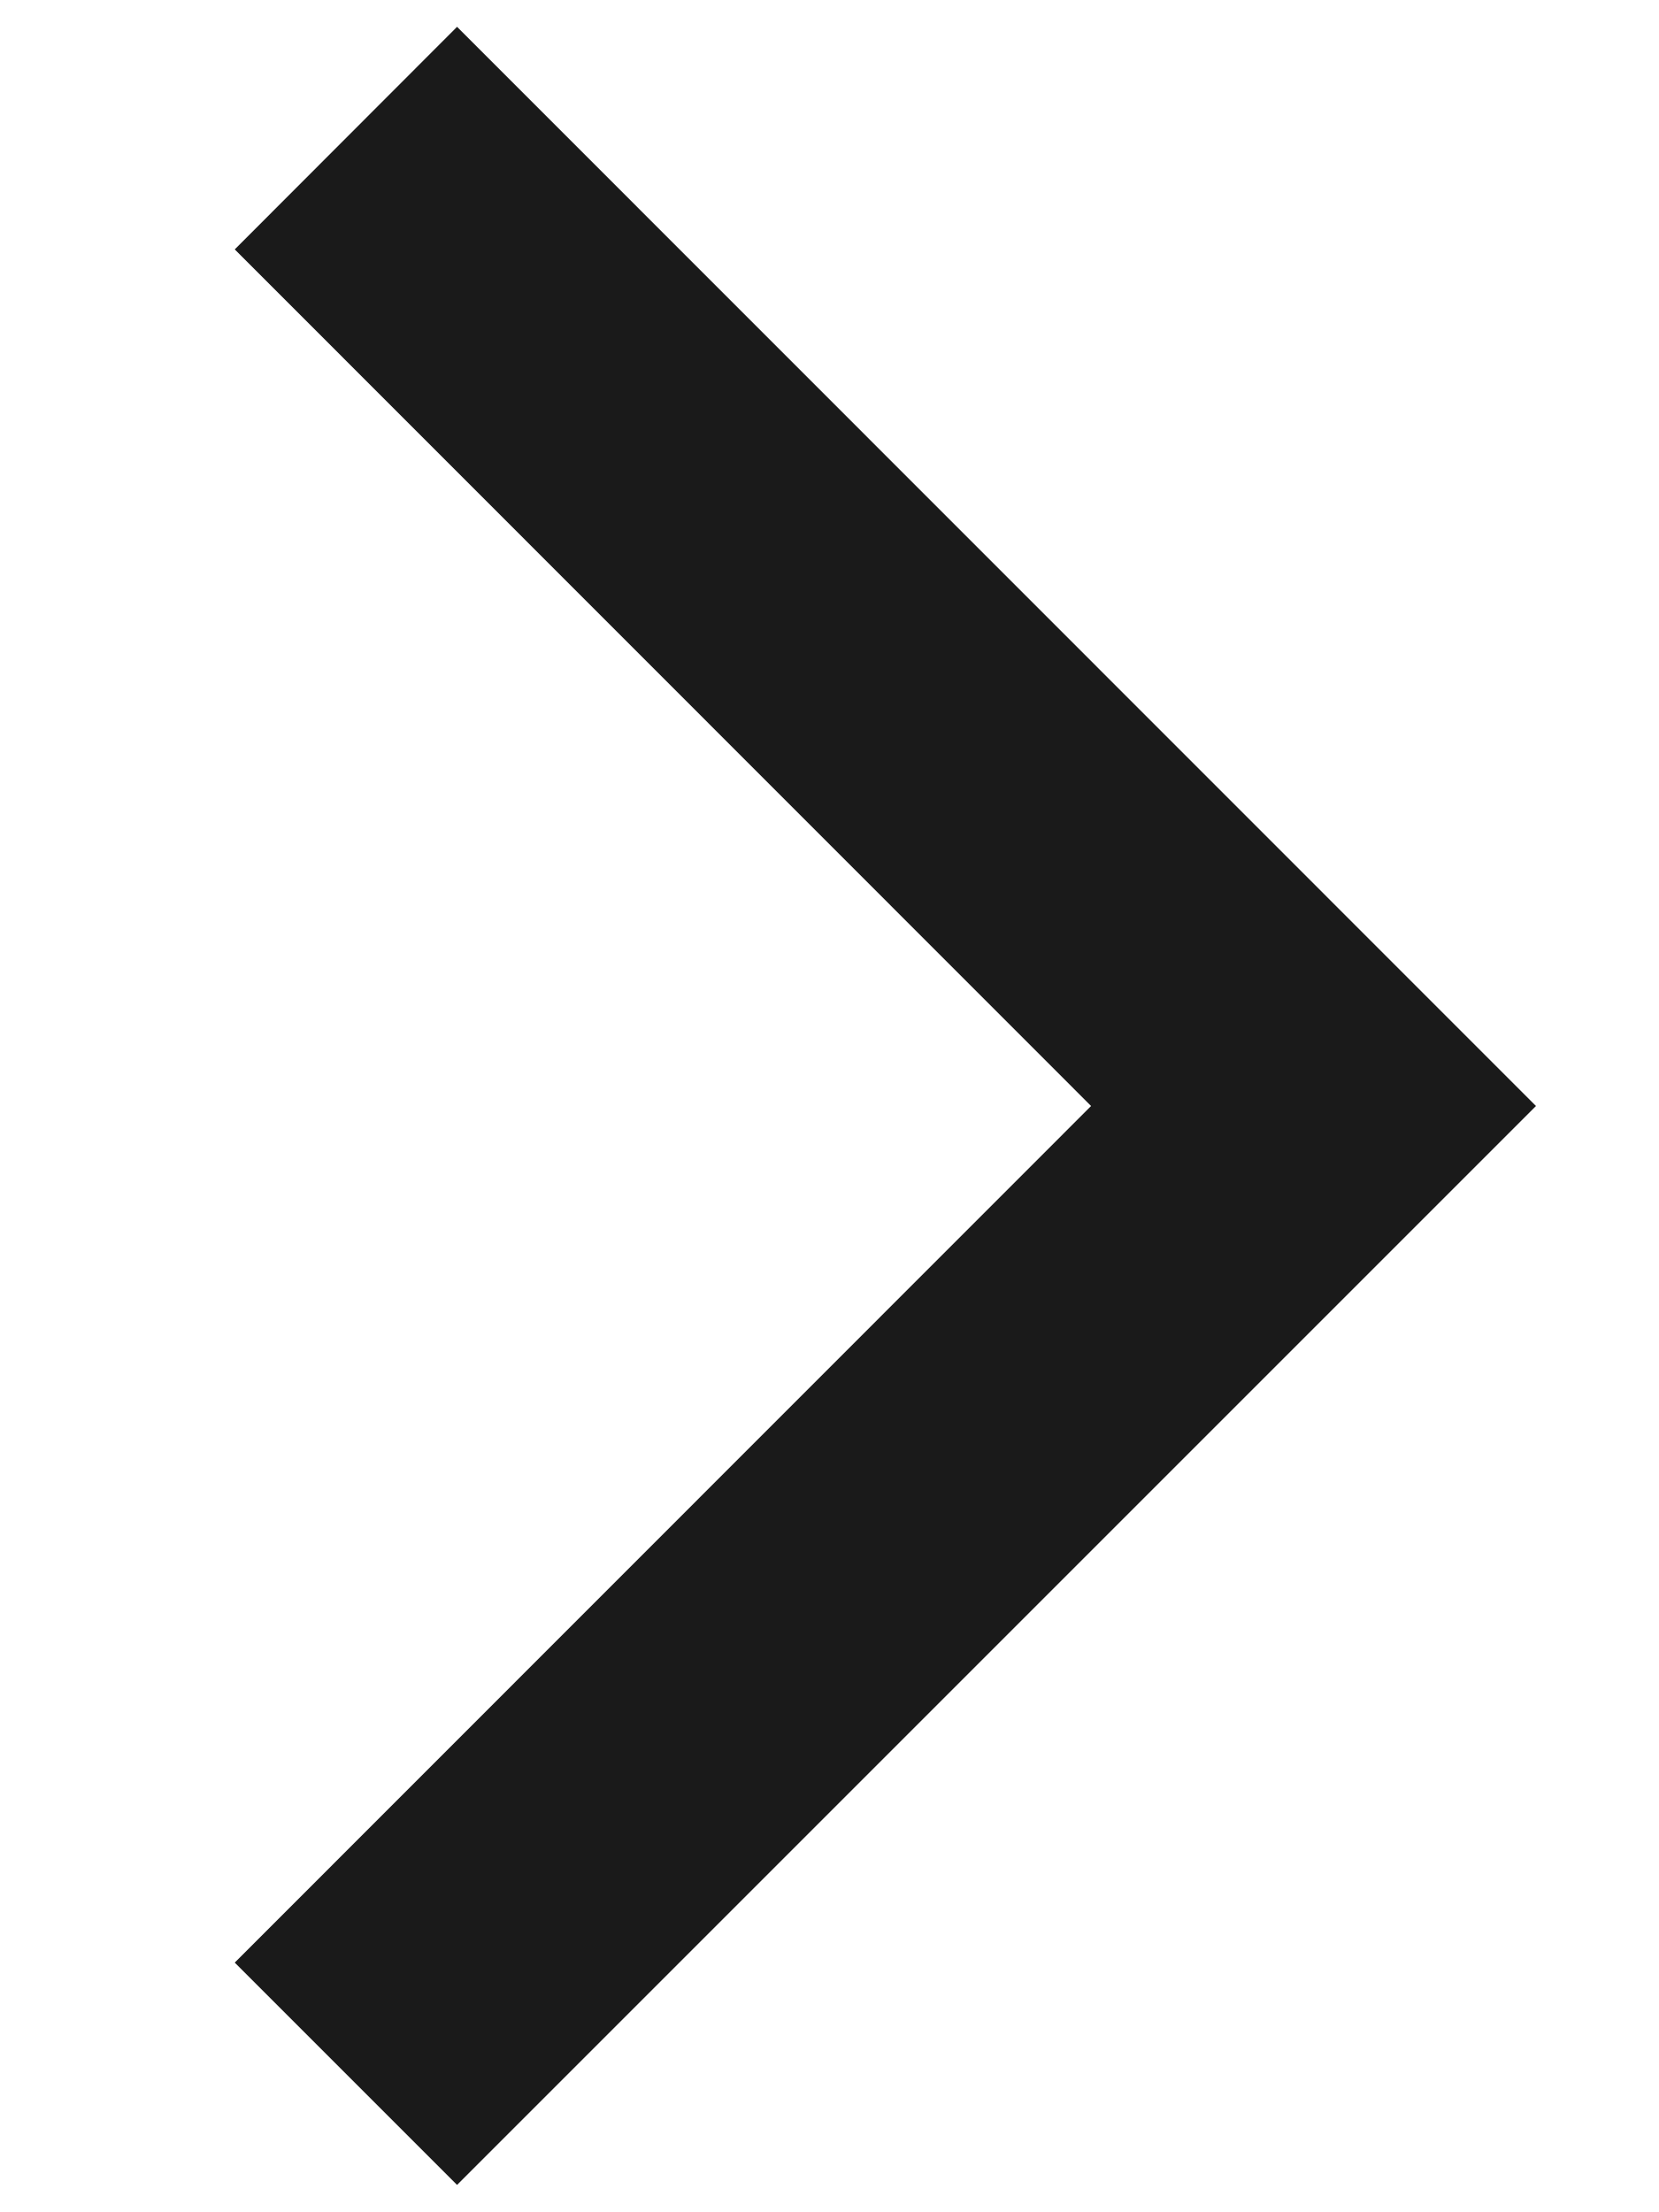
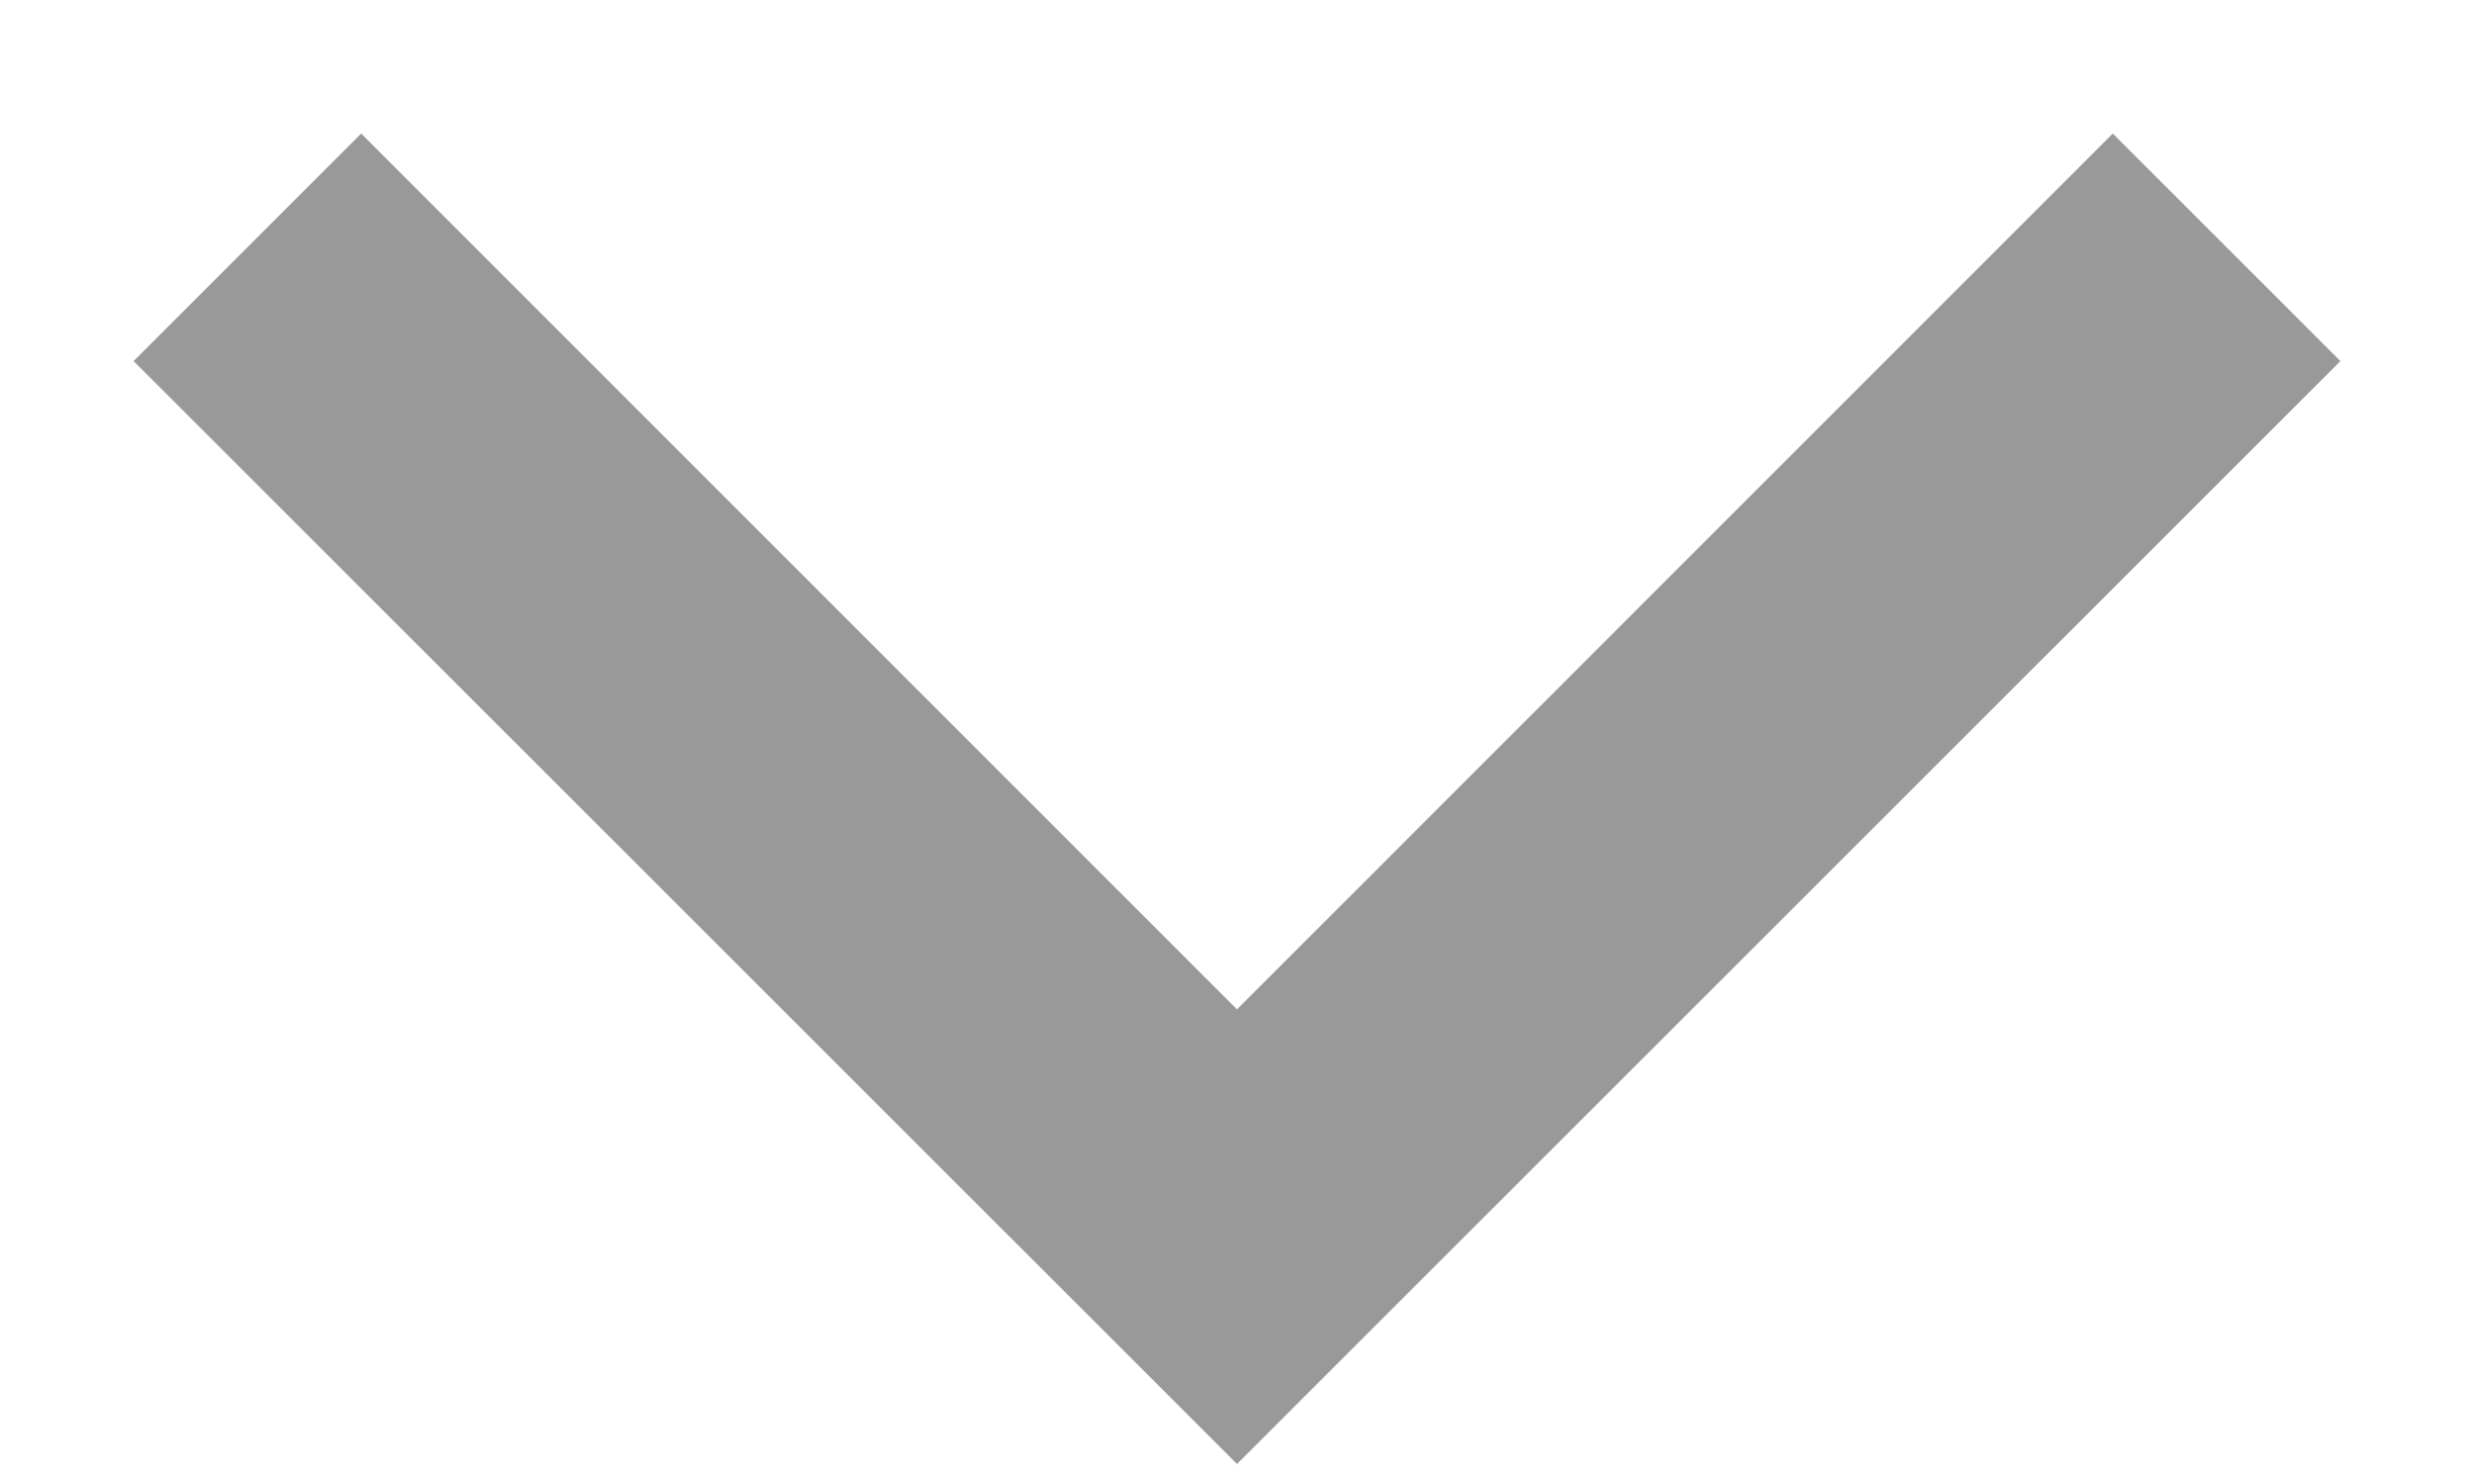
- <svg xmlns="http://www.w3.org/2000/svg" version="1.1" width="6px" height="8px">
-   <g transform="matrix(1 0 0 1 -253 -25 )">
-     <path d="M 5.555 4  L 1.653 7.902  L 0.849 7.098  L 3.946 4  L 0.849 0.902  L 1.653 0.097  L 5.555 4  Z " fill-rule="nonzero" fill="#000000" stroke="none" fill-opacity="0.898" transform="matrix(1 0 0 1 253 25 )" />
+ <svg xmlns="http://www.w3.org/2000/svg" version="1.1" width="10px" height="6px">
+   <g transform="matrix(1 0 0 1 -159 -26 )">
+     <path d="M 5 5.919  L 0.54 1.46  L 1.46 0.54  L 5 4.081  L 8.54 0.54  L 9.46 1.46  L 5 5.919  Z " fill-rule="nonzero" fill="#000000" stroke="none" fill-opacity="0.4" transform="matrix(1 0 0 1 159 26 )" />
  </g>
</svg>
